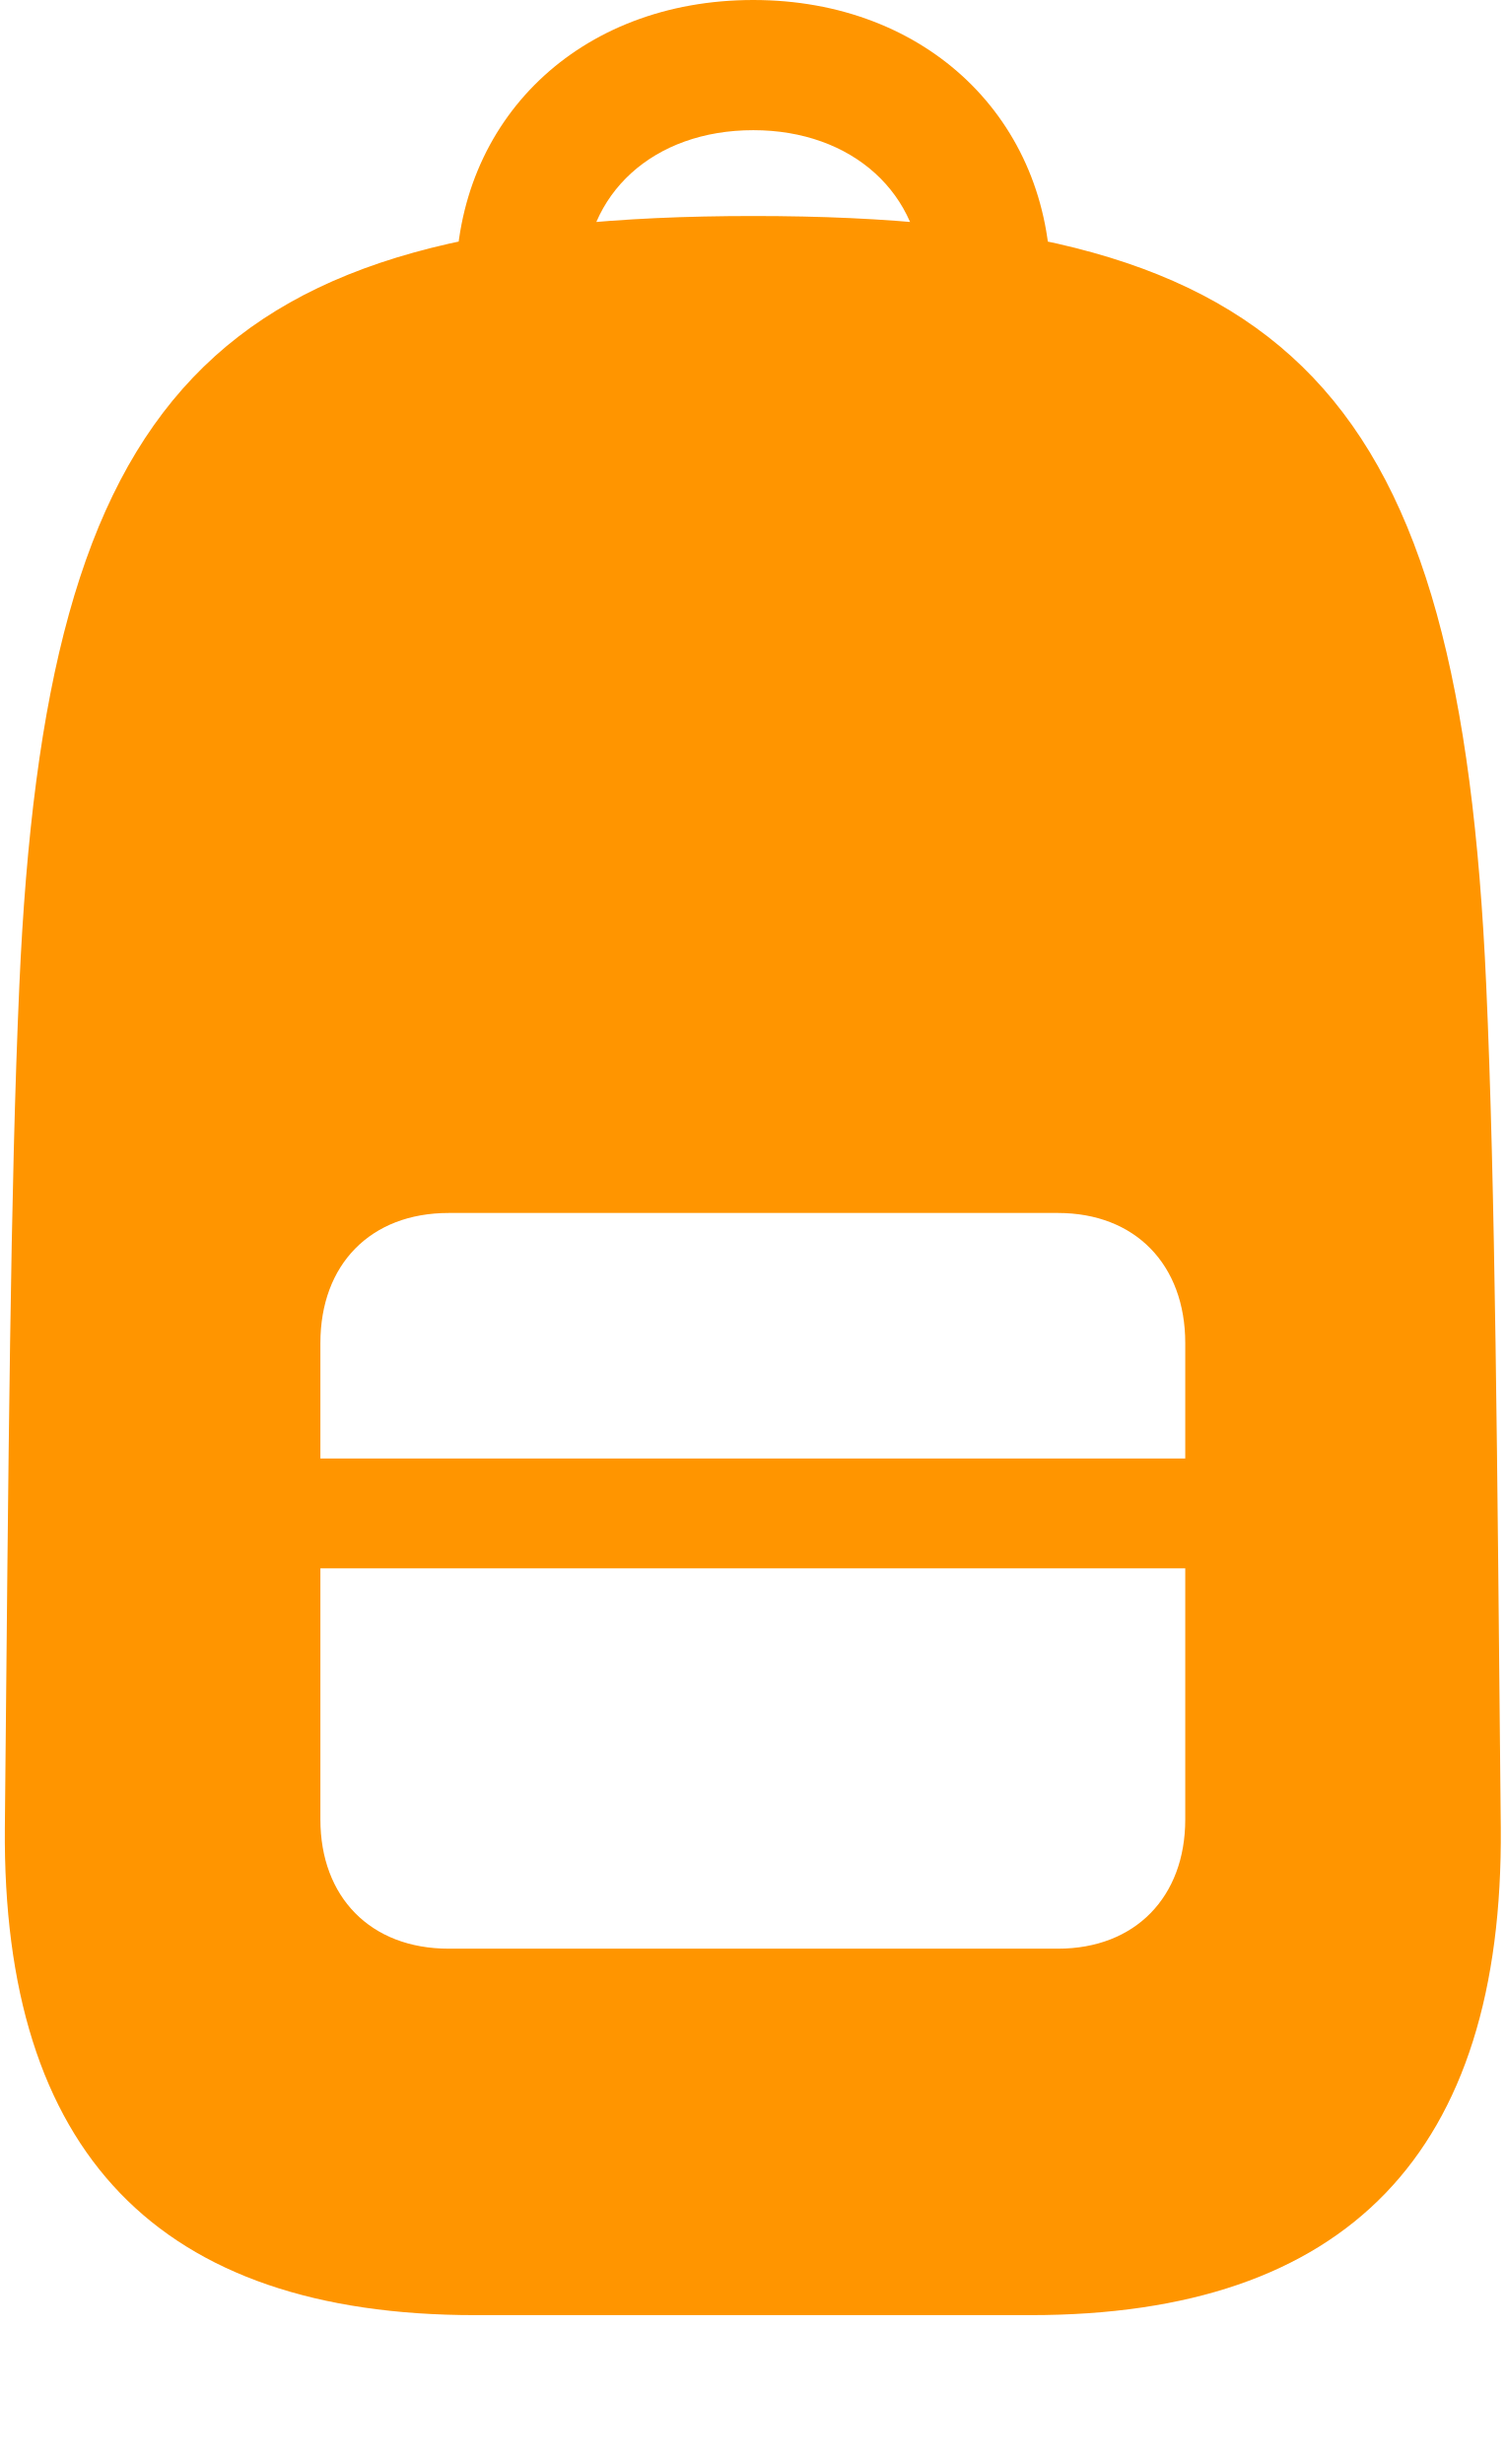
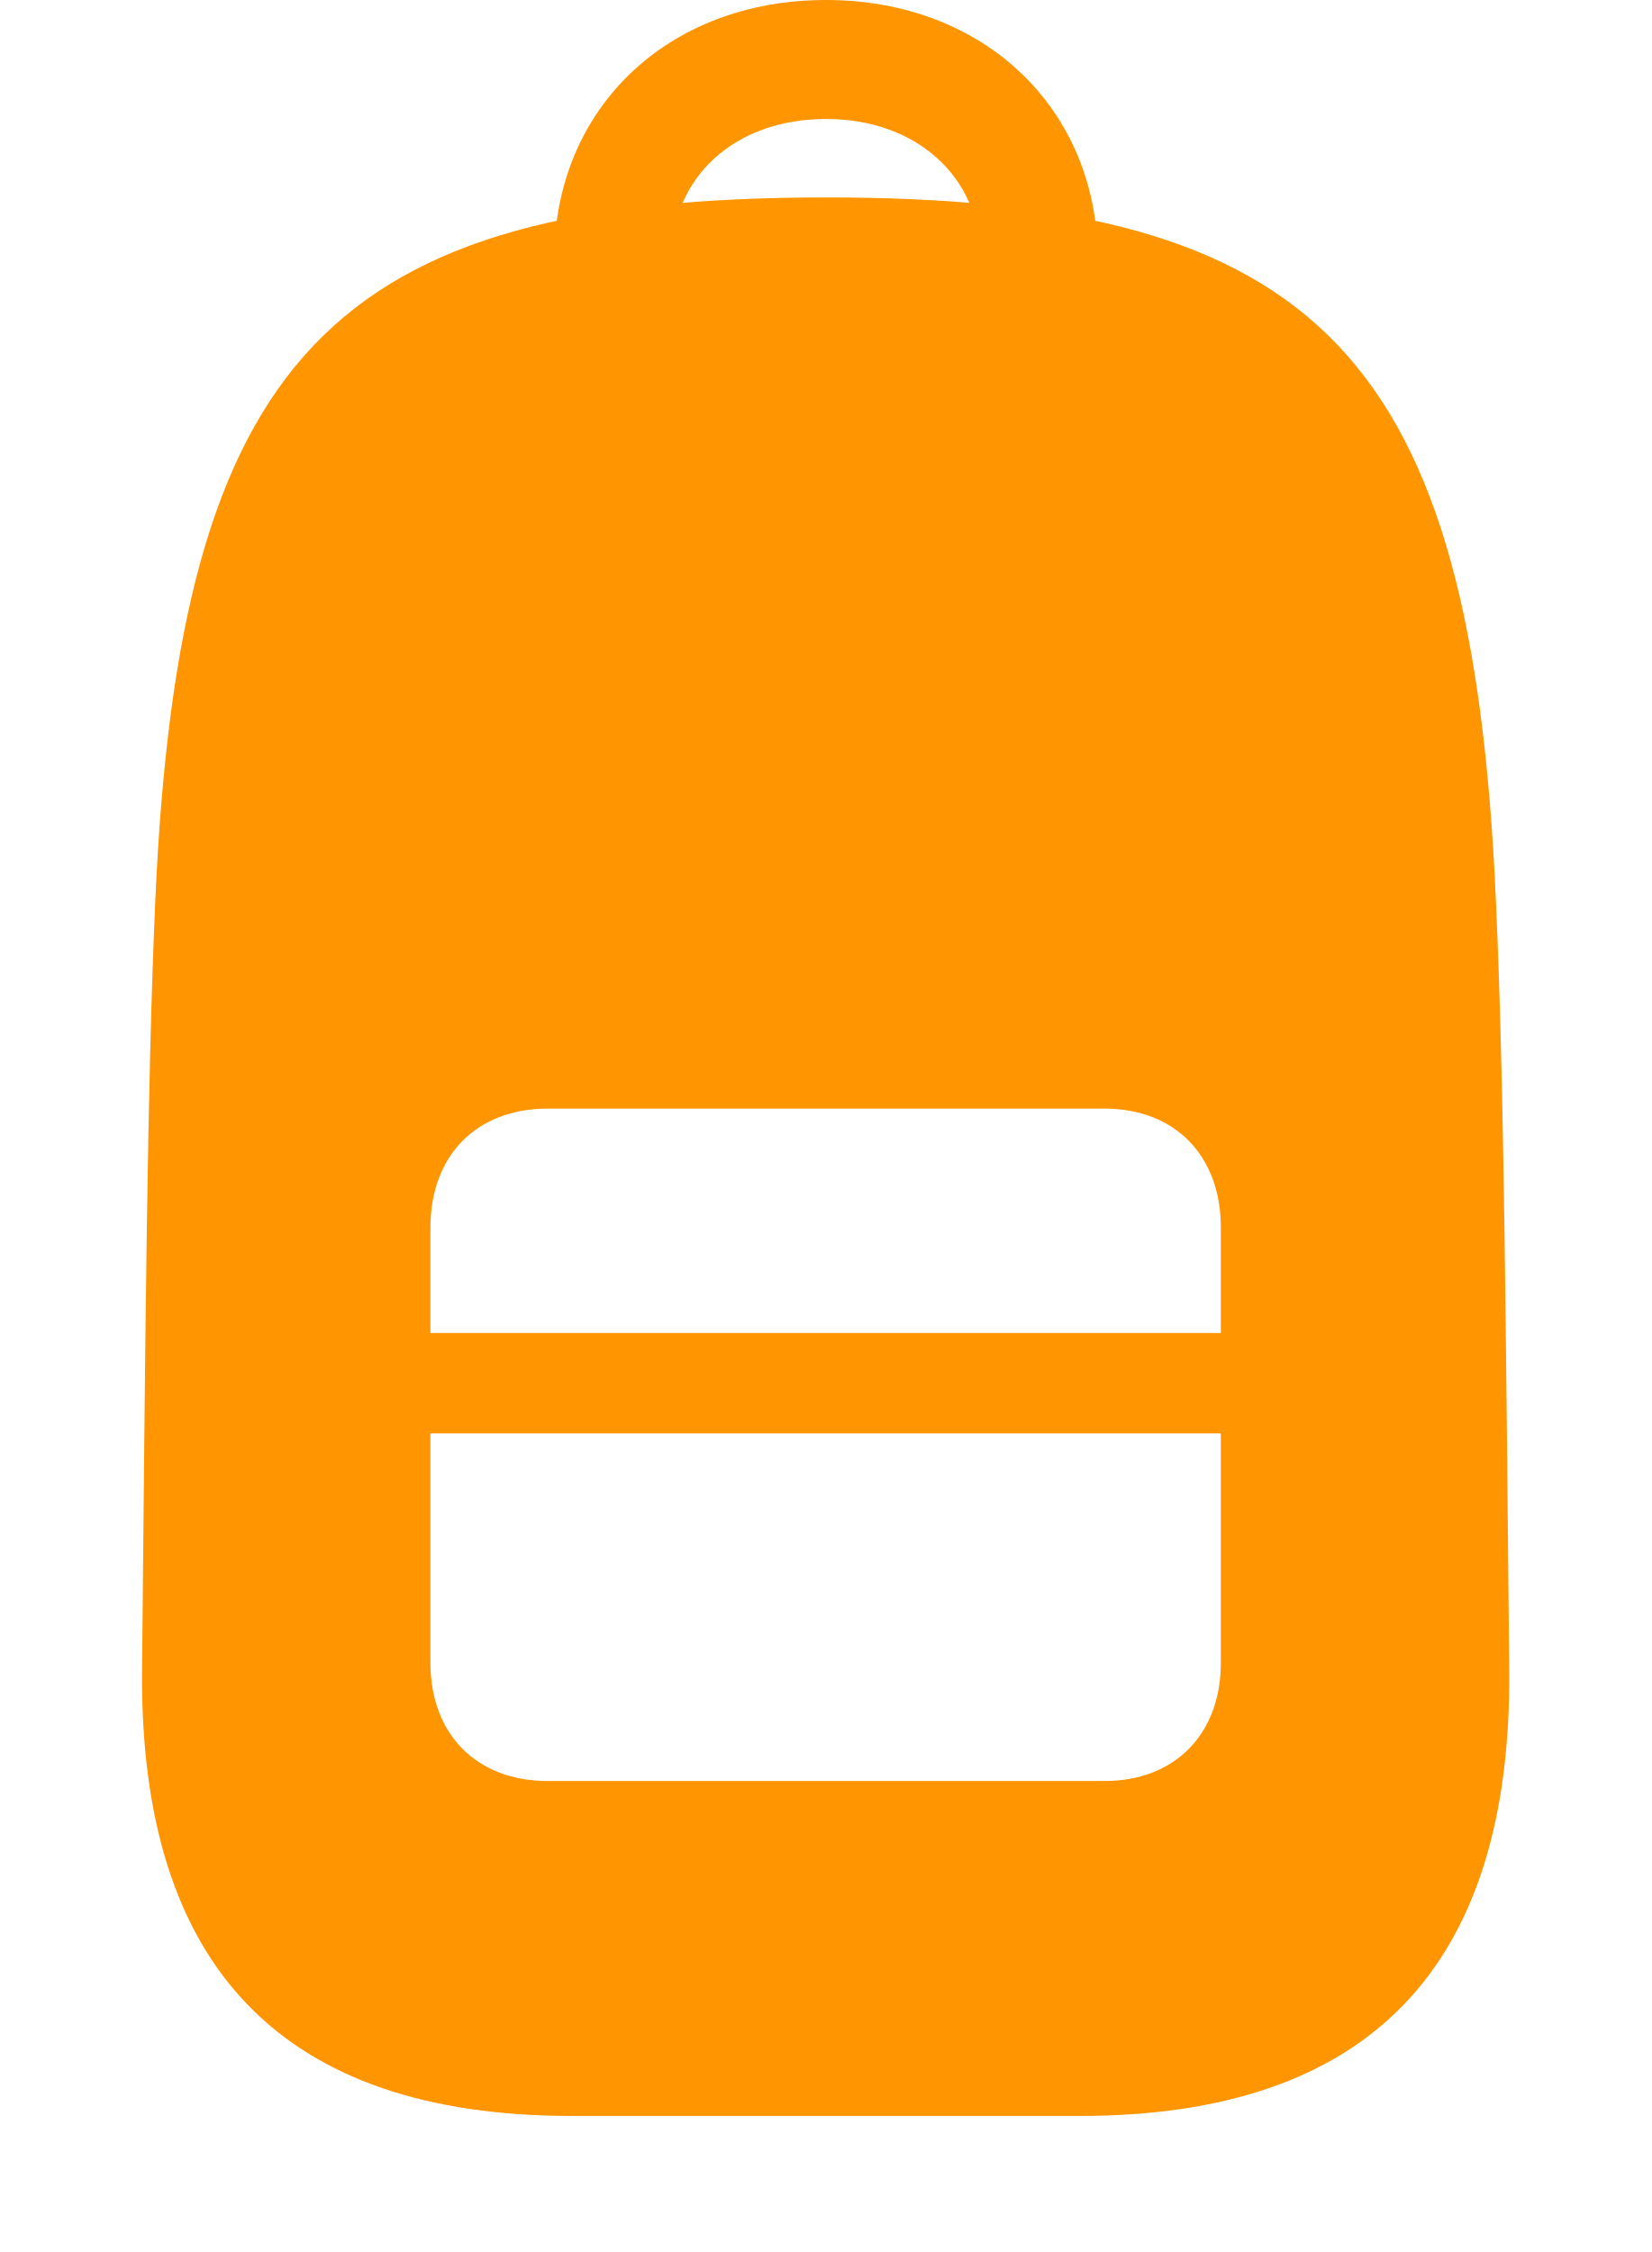
- <svg xmlns="http://www.w3.org/2000/svg" width="22" height="36" viewBox="0 0 22 36" fill="none">
+ <svg xmlns="http://www.w3.org/2000/svg" width="22" height="30" viewBox="0 0 22 36" fill="none">
  <path d="M6.94 33.825H15.058C19.682 33.825 21.967 31.451 21.927 26.704C21.874 21.282 21.847 17.344 21.714 14.39C21.329 5.705 18.924 3.156 11.006 3.156C3.087 3.156 0.669 5.705 0.283 14.39C0.151 17.344 0.124 21.282 0.071 26.704C0.031 31.451 2.316 33.825 6.94 33.825ZM6.555 28.471C5.412 28.471 4.681 27.715 4.681 26.583V19.623C4.681 18.477 5.412 17.722 6.555 17.722H15.457C16.586 17.722 17.317 18.477 17.317 19.623V26.583C17.317 27.715 16.586 28.471 15.457 28.471H6.555ZM4.681 22.914H17.317V21.309H4.681V22.914ZM11.006 0C8.455 0 6.661 1.753 6.661 4.14H8.534C8.534 2.832 9.544 1.902 11.006 1.902C12.454 1.902 13.477 2.832 13.477 4.14H15.35C15.35 1.753 13.543 0 11.006 0Z" fill="#FF9500" />
</svg>
